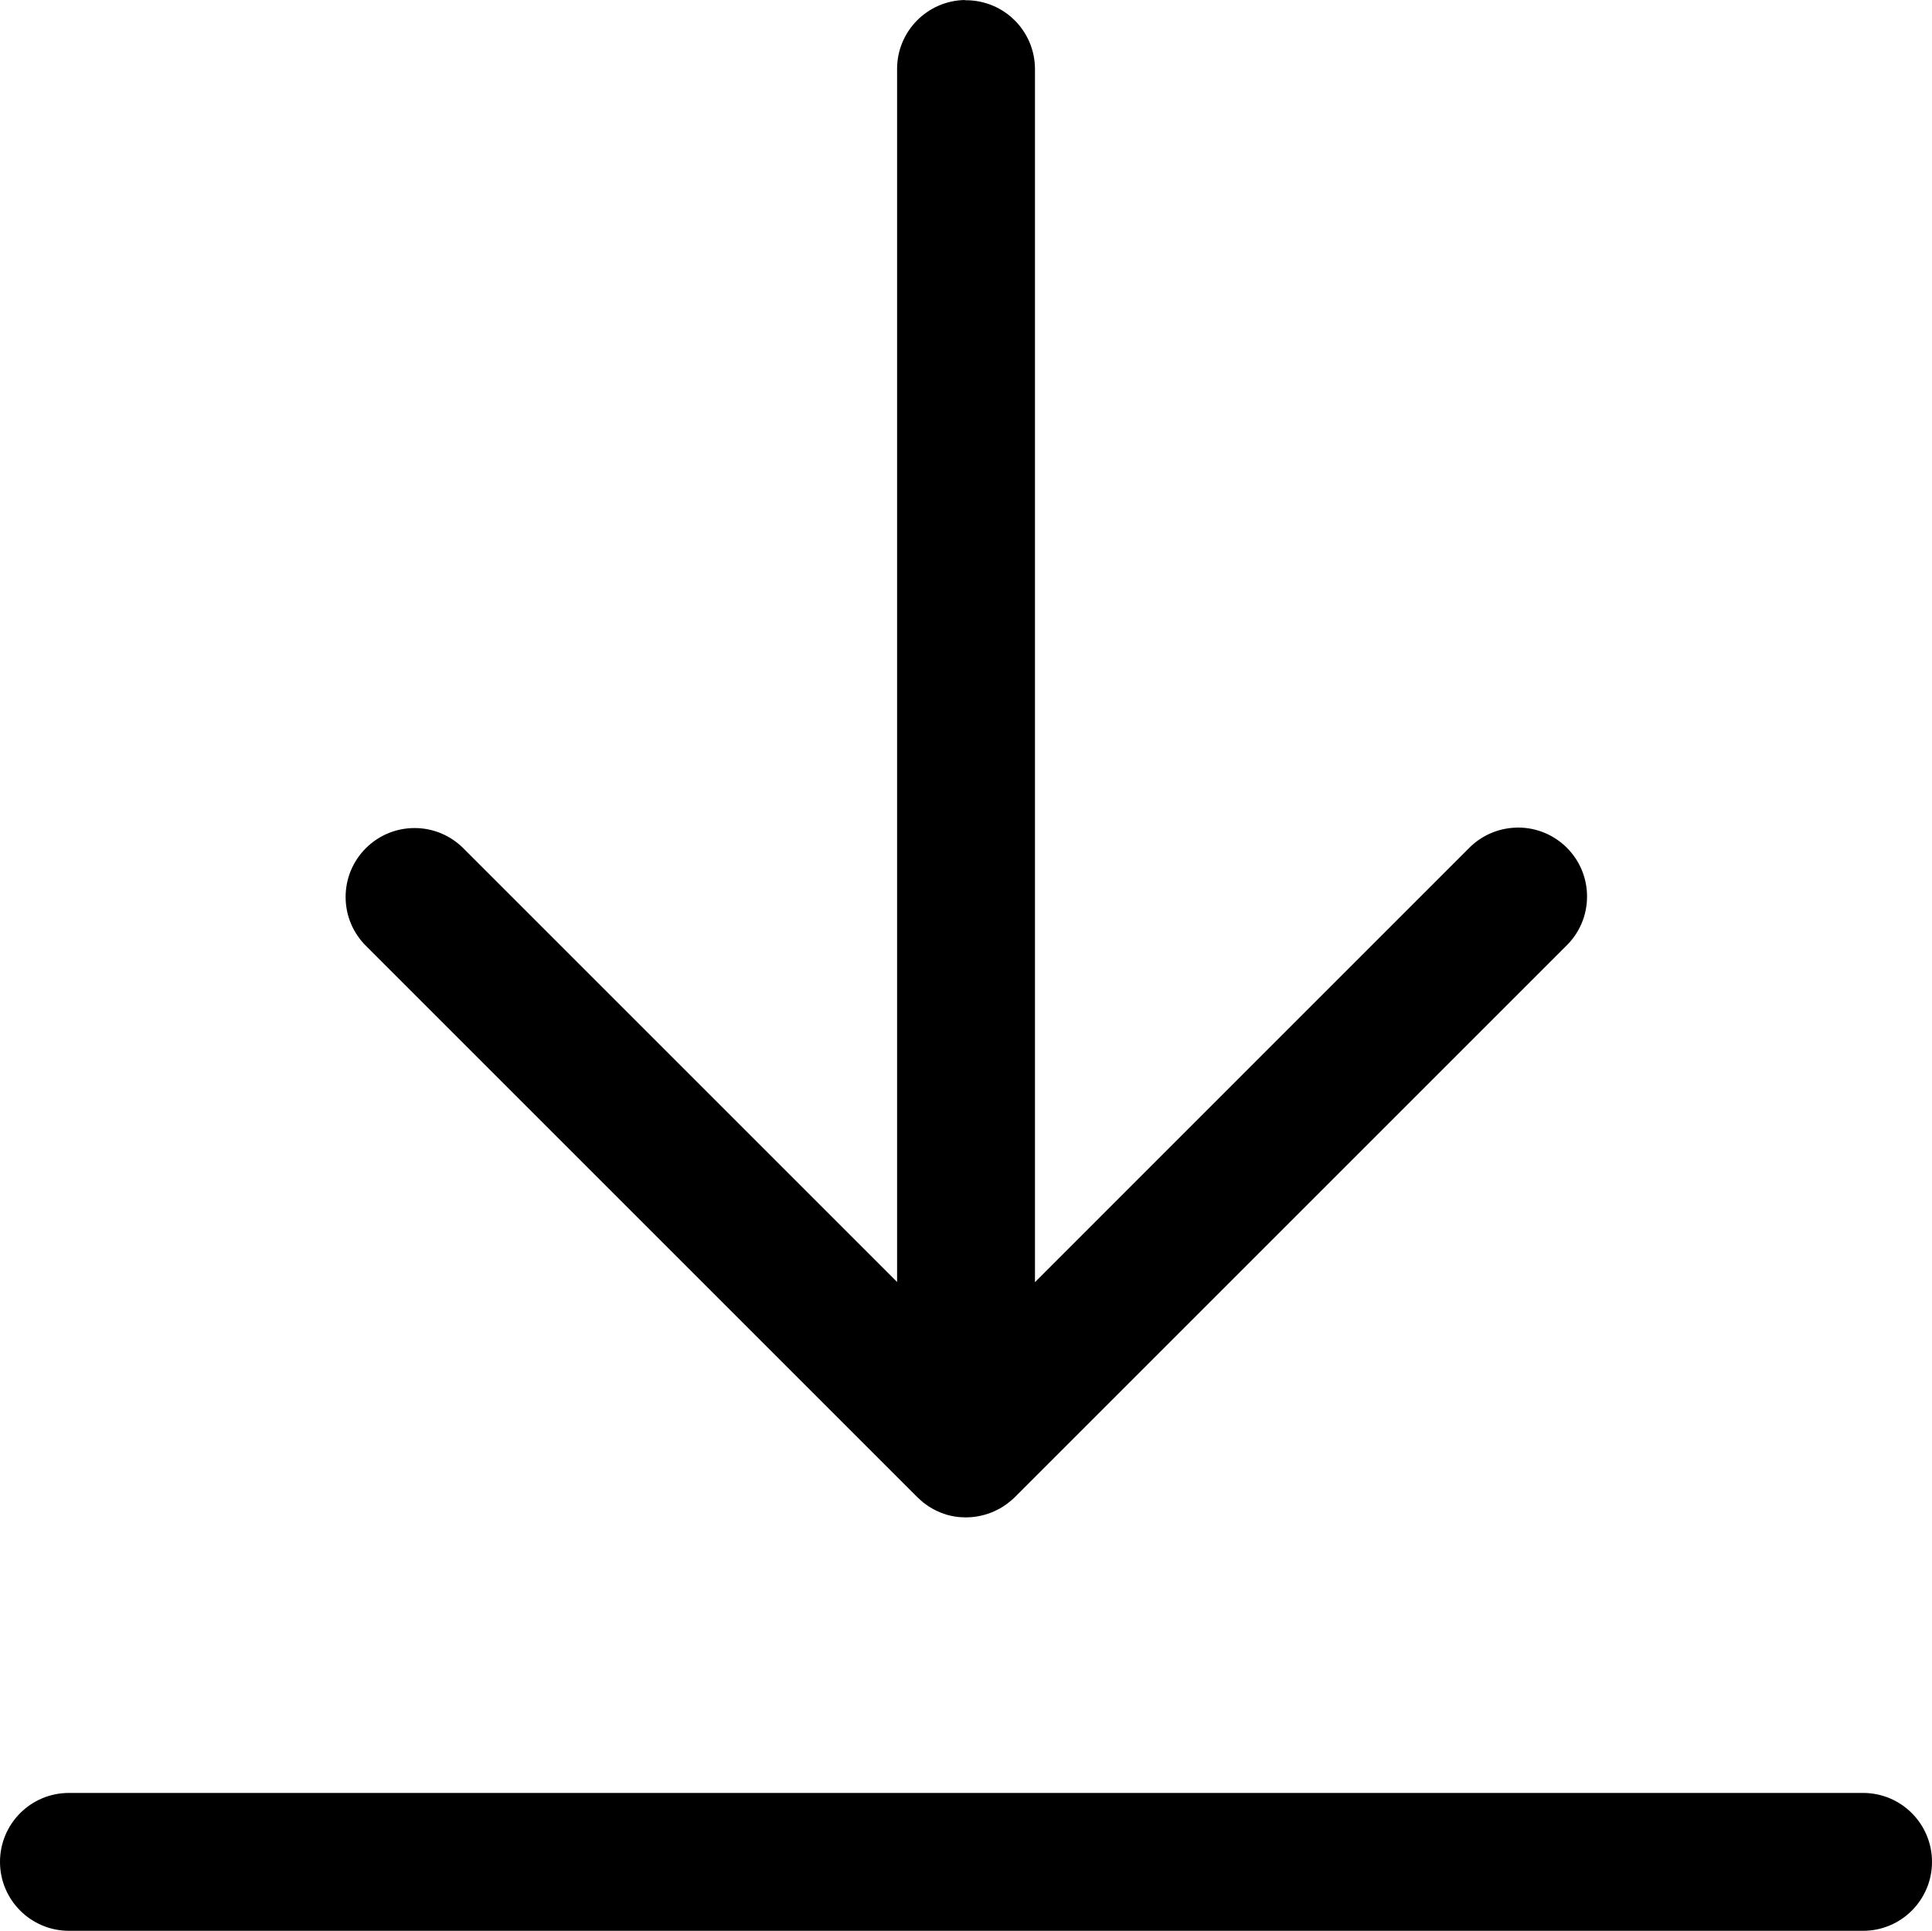
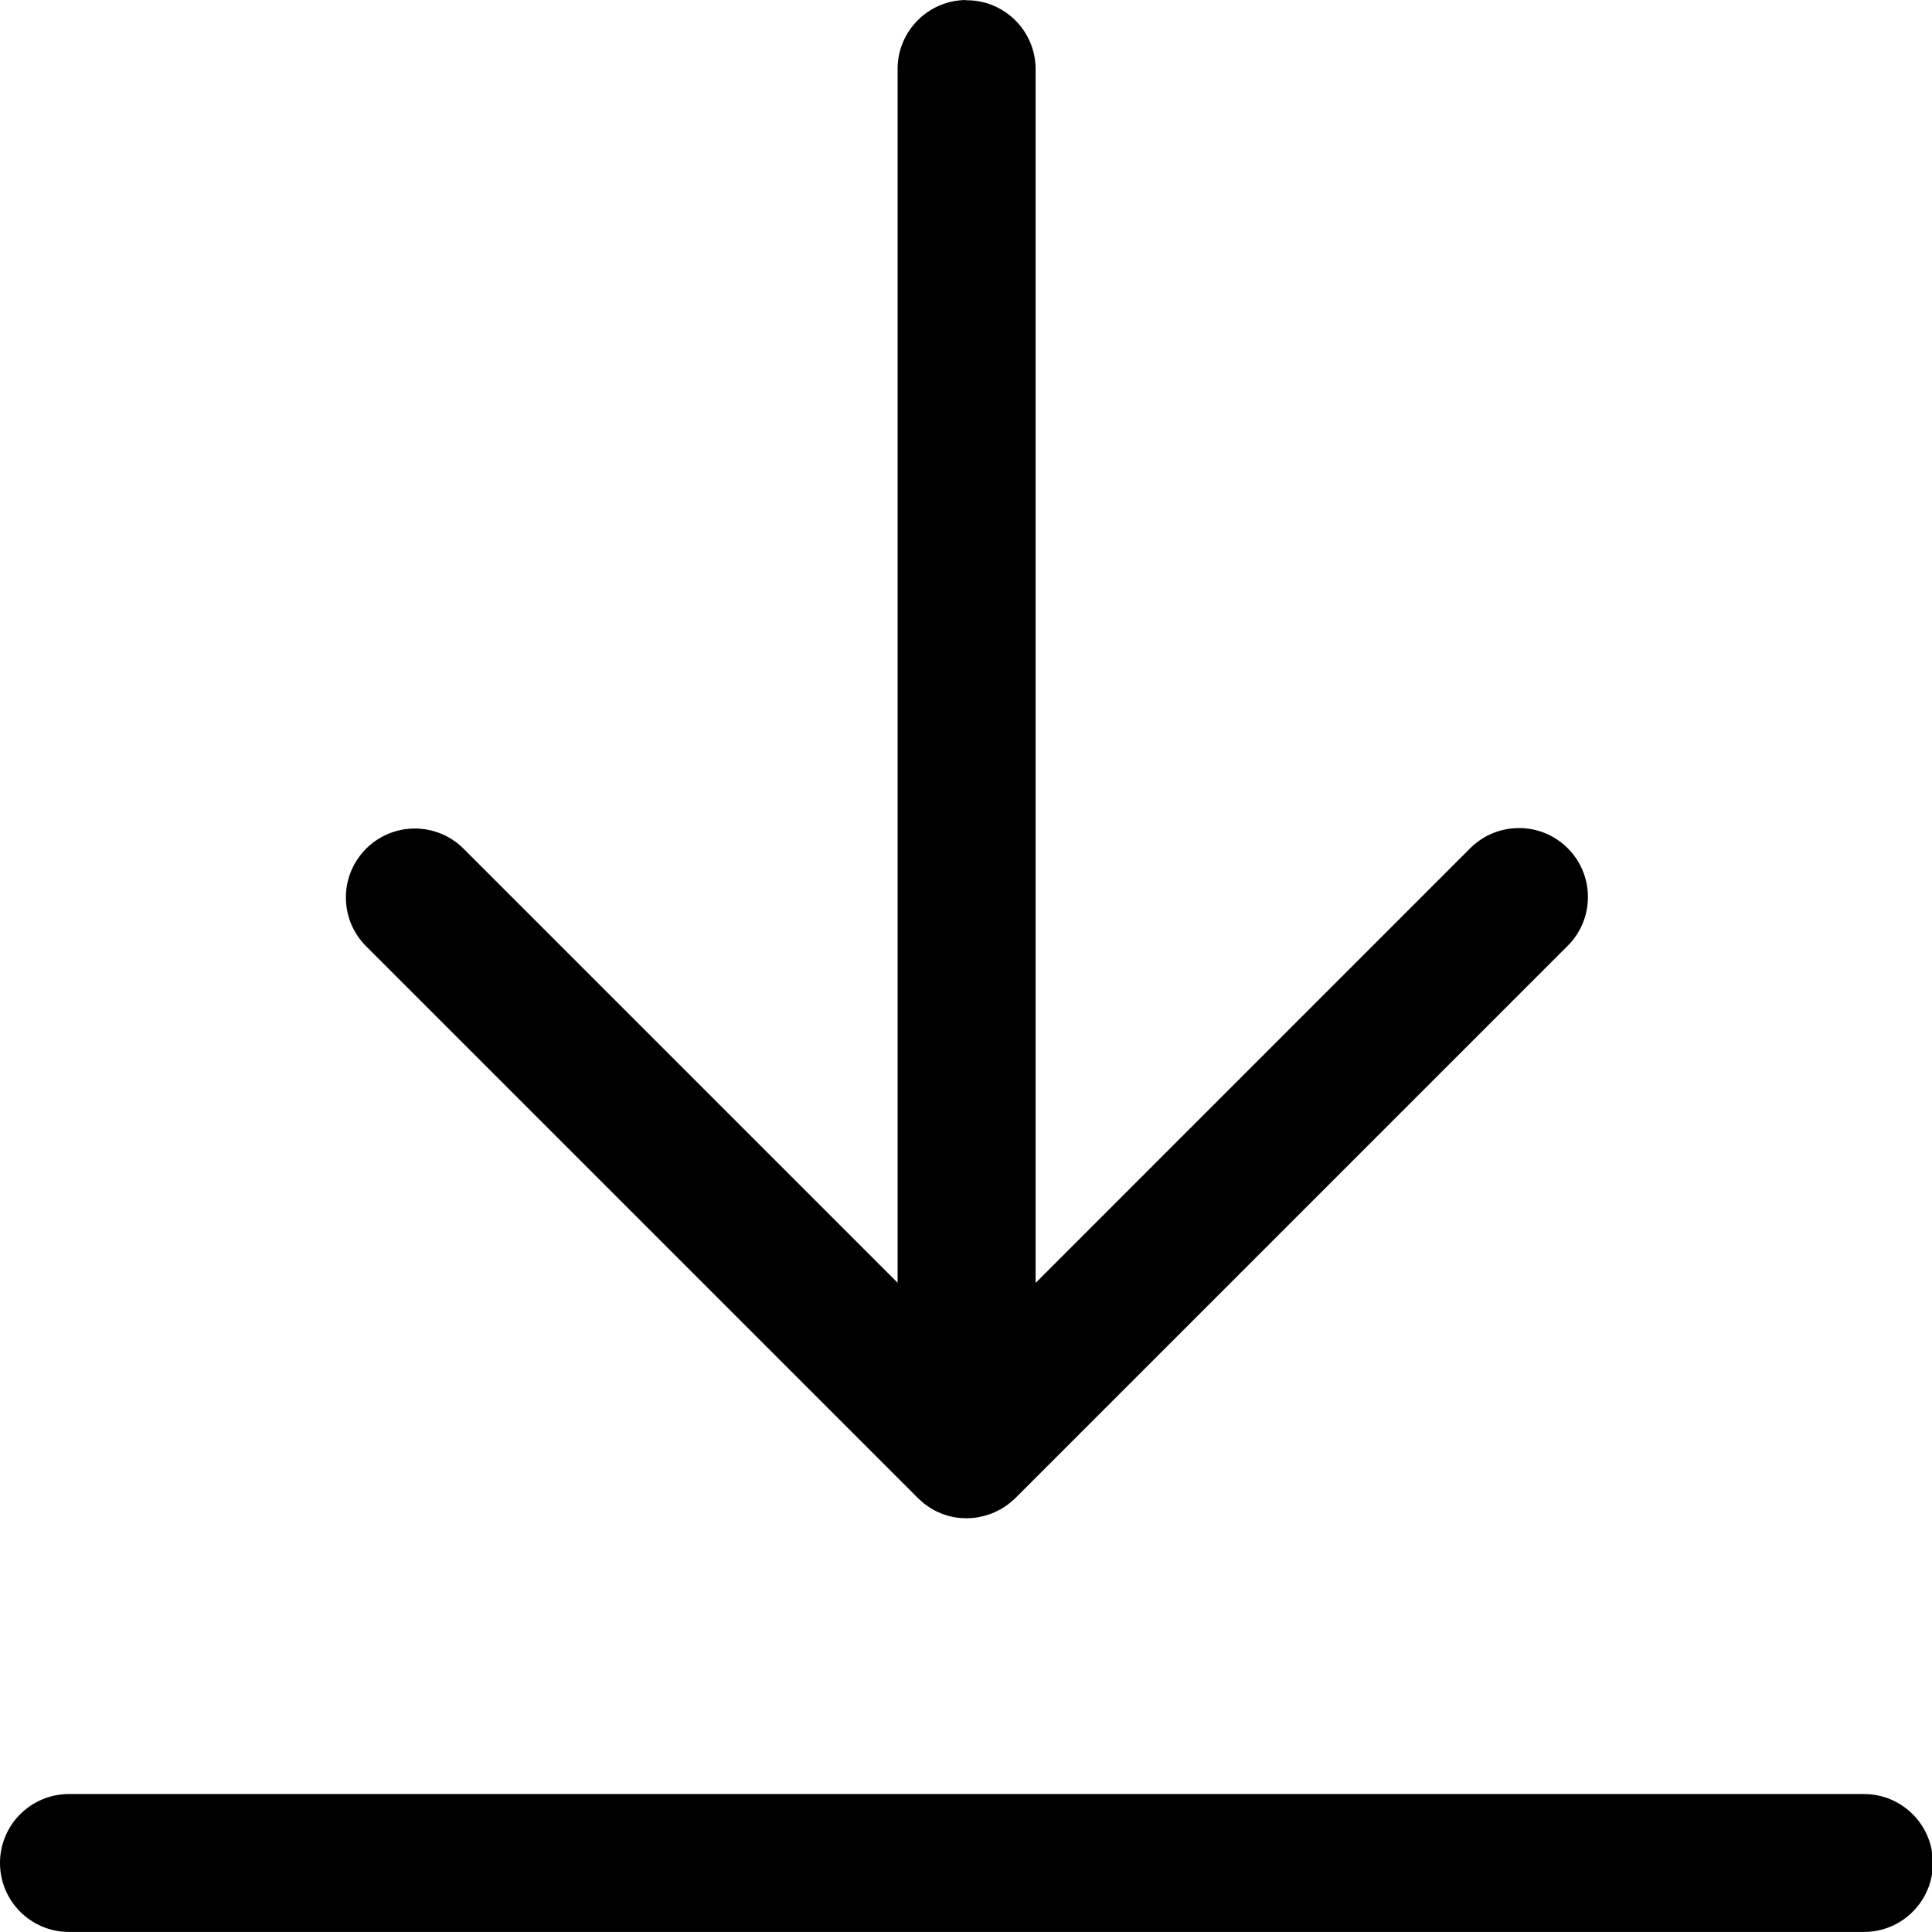
- <svg xmlns="http://www.w3.org/2000/svg" height="31.987" width="32.003" id="svg10" y="0px" x="0px" viewBox="0 0 32.003 31.987" version="1.1">
-   <defs id="defs14" />
-   <path id="path4" d="m 15.985,0 c -0.623,0.01 -1.125,0.517 -1.125,1.142 0,0.006 0,0.011 0,0.017 V 1.158 21.238 L 7.674,14.052 C 7.467,13.845 7.182,13.718 6.867,13.718 c -0.631,0 -1.142,0.512 -1.142,1.142 0,0.316 0.128,0.601 0.335,0.808 l 9.135,9.135 c 0.003,0.003 0.008,0.007 0.013,0.011 l 0.002,0.002 c 0.011,0.011 0.023,0.022 0.035,0.033 l 0.001,0.001 c 0.015,0.014 0.031,0.027 0.047,0.041 l 0.002,0.002 c 0.008,0.006 0.019,0.014 0.03,0.022 l 0.003,0.002 c 0.015,0.011 0.034,0.025 0.054,0.038 l 0.005,0.003 c 0.01,0.007 0.025,0.016 0.041,0.025 l 0.005,0.003 c 0.012,0.007 0.029,0.017 0.047,0.026 l 0.006,0.003 c 0.009,0.005 0.025,0.013 0.041,0.019 l 0.007,0.003 c 0.01,0.005 0.028,0.013 0.046,0.021 l 0.007,0.003 c 0.011,0.005 0.031,0.011 0.051,0.018 l 0.008,0.002 c 0.008,0.003 0.024,0.009 0.04,0.014 l 0.008,0.002 c 0.011,0.003 0.031,0.009 0.051,0.013 l 0.007,0.001 c 0.01,0.003 0.029,0.007 0.047,0.01 l 0.007,0.001 c 0.011,0.002 0.03,0.005 0.049,0.007 l 0.006,10e-4 c 0.014,0.002 0.034,0.004 0.054,0.005 h 0.003 c 0.018,10e-4 0.038,0.002 0.059,0.002 h 10e-4 c 0.008,0 0.018,0.001 0.027,0.001 0.009,0 0.019,0 0.029,-0.001 h -10e-4 c 0.035,-0.001 0.069,-0.003 0.102,-0.007 l -0.005,0.001 c 0.009,-0.001 0.011,-0.002 0.014,-0.002 l -0.007,10e-4 c 0.03,-0.004 0.054,-0.008 0.078,-0.013 l -0.007,10e-4 c 0.026,-0.005 0.044,-0.009 0.062,-0.013 l -0.008,0.002 c 0.022,-0.005 0.037,-0.009 0.051,-0.013 l -0.008,0.002 c 0.031,-0.009 0.054,-0.016 0.076,-0.023 l -0.008,0.002 c 0.022,-0.007 0.035,-0.013 0.049,-0.018 l -0.007,0.003 c 0.028,-0.011 0.048,-0.019 0.067,-0.029 l -0.007,0.003 c 0.037,-0.017 0.065,-0.031 0.093,-0.046 l -0.006,0.003 c 0.005,-0.003 0.006,-0.004 0.007,-0.005 l -0.004,0.003 c 0.027,-0.015 0.048,-0.029 0.069,-0.043 l -0.004,0.003 c 0.019,-0.013 0.034,-0.022 0.048,-0.033 l -0.003,0.002 c 0.028,-0.021 0.052,-0.04 0.075,-0.06 l -0.001,0.001 c 0.002,-0.002 0.005,-0.005 0.007,-0.007 v 0 c 0.019,-0.016 0.037,-0.031 0.053,-0.047 l 9.134,-9.134 c 0.214,-0.208 0.346,-0.498 0.346,-0.819 0,-0.631 -0.511,-1.142 -1.142,-1.142 -0.012,0 -0.023,0 -0.035,10e-4 h 0.002 c -0.308,0.009 -0.585,0.139 -0.785,0.344 v 0 l -7.185,7.186 V 1.161 c 0,-0.005 0,-0.01 0,-0.015 0,-0.631 -0.511,-1.142 -1.142,-1.142 -0.006,0 -0.012,0 -0.018,0 h 10e-4 z M 1.158,29.703 c -0.005,0 -0.01,0 -0.016,0 -0.631,0 -1.142,0.511 -1.142,1.142 0,0.631 0.512,1.142 1.142,1.142 0.006,0 0.011,0 0.017,0 h 29.686 c 0.005,0 0.01,0 0.016,0 0.631,0 1.142,-0.511 1.142,-1.142 0,-0.631 -0.511,-1.142 -1.142,-1.142 -0.006,0 -0.011,0 -0.017,0 z" />
+ <svg xmlns="http://www.w3.org/2000/svg" version="1.1" width="32" height="32" viewBox="0 0 32 32">
+   <path d="M15.992 0c-0.623 0.010-1.125 0.517-1.125 1.142 0 0.006 0 0.011 0 0.017v-0.001 20.088l-7.189-7.189c-0.207-0.207-0.492-0.334-0.807-0.334-0.631 0-1.142 0.512-1.142 1.142 0 0.316 0.128 0.601 0.335 0.808l9.139 9.139c0.003 0.003 0.008 0.007 0.013 0.011l0.002 0.002c0.011 0.011 0.023 0.022 0.035 0.033l0.001 0.001c0.015 0.014 0.031 0.027 0.047 0.041l0.002 0.002c0.008 0.006 0.019 0.014 0.030 0.022l0.003 0.002c0.015 0.011 0.034 0.025 0.054 0.038l0.005 0.003c0.010 0.007 0.025 0.016 0.041 0.025l0.005 0.003c0.012 0.007 0.029 0.017 0.047 0.026l0.006 0.003c0.009 0.005 0.025 0.013 0.041 0.019l0.007 0.003c0.010 0.005 0.028 0.013 0.046 0.021l0.007 0.003c0.011 0.005 0.031 0.011 0.051 0.018l0.008 0.002c0.008 0.003 0.024 0.009 0.040 0.014l0.008 0.002c0.011 0.003 0.031 0.009 0.051 0.013l0.007 0.001c0.010 0.003 0.029 0.007 0.047 0.010l0.007 0.001c0.011 0.002 0.030 0.005 0.049 0.007l0.006 0.001c0.014 0.002 0.034 0.004 0.054 0.005h0.003c0.018 0.001 0.038 0.002 0.059 0.002h0.001c0.008 0 0.018 0.001 0.027 0.001s0.019 0 0.029-0.001h-0.001c0.035-0.001 0.069-0.003 0.102-0.007l-0.005 0.001c0.009-0.001 0.011-0.002 0.014-0.002l-0.007 0.001c0.030-0.004 0.054-0.008 0.078-0.013l-0.007 0.001c0.026-0.005 0.044-0.009 0.062-0.013l-0.008 0.002c0.022-0.005 0.037-0.009 0.051-0.013l-0.008 0.002c0.031-0.009 0.054-0.016 0.076-0.023l-0.008 0.002c0.022-0.007 0.035-0.013 0.049-0.018l-0.007 0.003c0.028-0.011 0.048-0.019 0.067-0.029l-0.007 0.003c0.037-0.017 0.065-0.031 0.093-0.046l-0.006 0.003c0.005-0.003 0.006-0.004 0.007-0.005l-0.004 0.003c0.027-0.015 0.048-0.029 0.069-0.043l-0.004 0.003c0.019-0.013 0.034-0.022 0.048-0.033l-0.003 0.002c0.028-0.021 0.052-0.040 0.075-0.060l-0.001 0.001c0.002-0.002 0.005-0.005 0.007-0.007v0c0.019-0.016 0.037-0.031 0.053-0.047l9.138-9.138c0.214-0.208 0.346-0.498 0.346-0.819 0-0.631-0.511-1.142-1.142-1.142-0.012 0-0.023 0-0.035 0.001h0.002c-0.308 0.009-0.585 0.139-0.785 0.344v0l-7.188 7.189v-20.088c0-0.005 0-0.010 0-0.015 0-0.631-0.511-1.142-1.142-1.142-0.006 0-0.012 0-0.018 0h0.001zM1.158 29.715c-0.005 0-0.010 0-0.016 0-0.631 0-1.142 0.511-1.142 1.142s0.512 1.142 1.142 1.142c0.006 0 0.011 0 0.017 0h29.698c0.005 0 0.010 0 0.016 0 0.631 0 1.142-0.511 1.142-1.142s-0.511-1.142-1.142-1.142c-0.006 0-0.011 0-0.017 0z" />
</svg>
